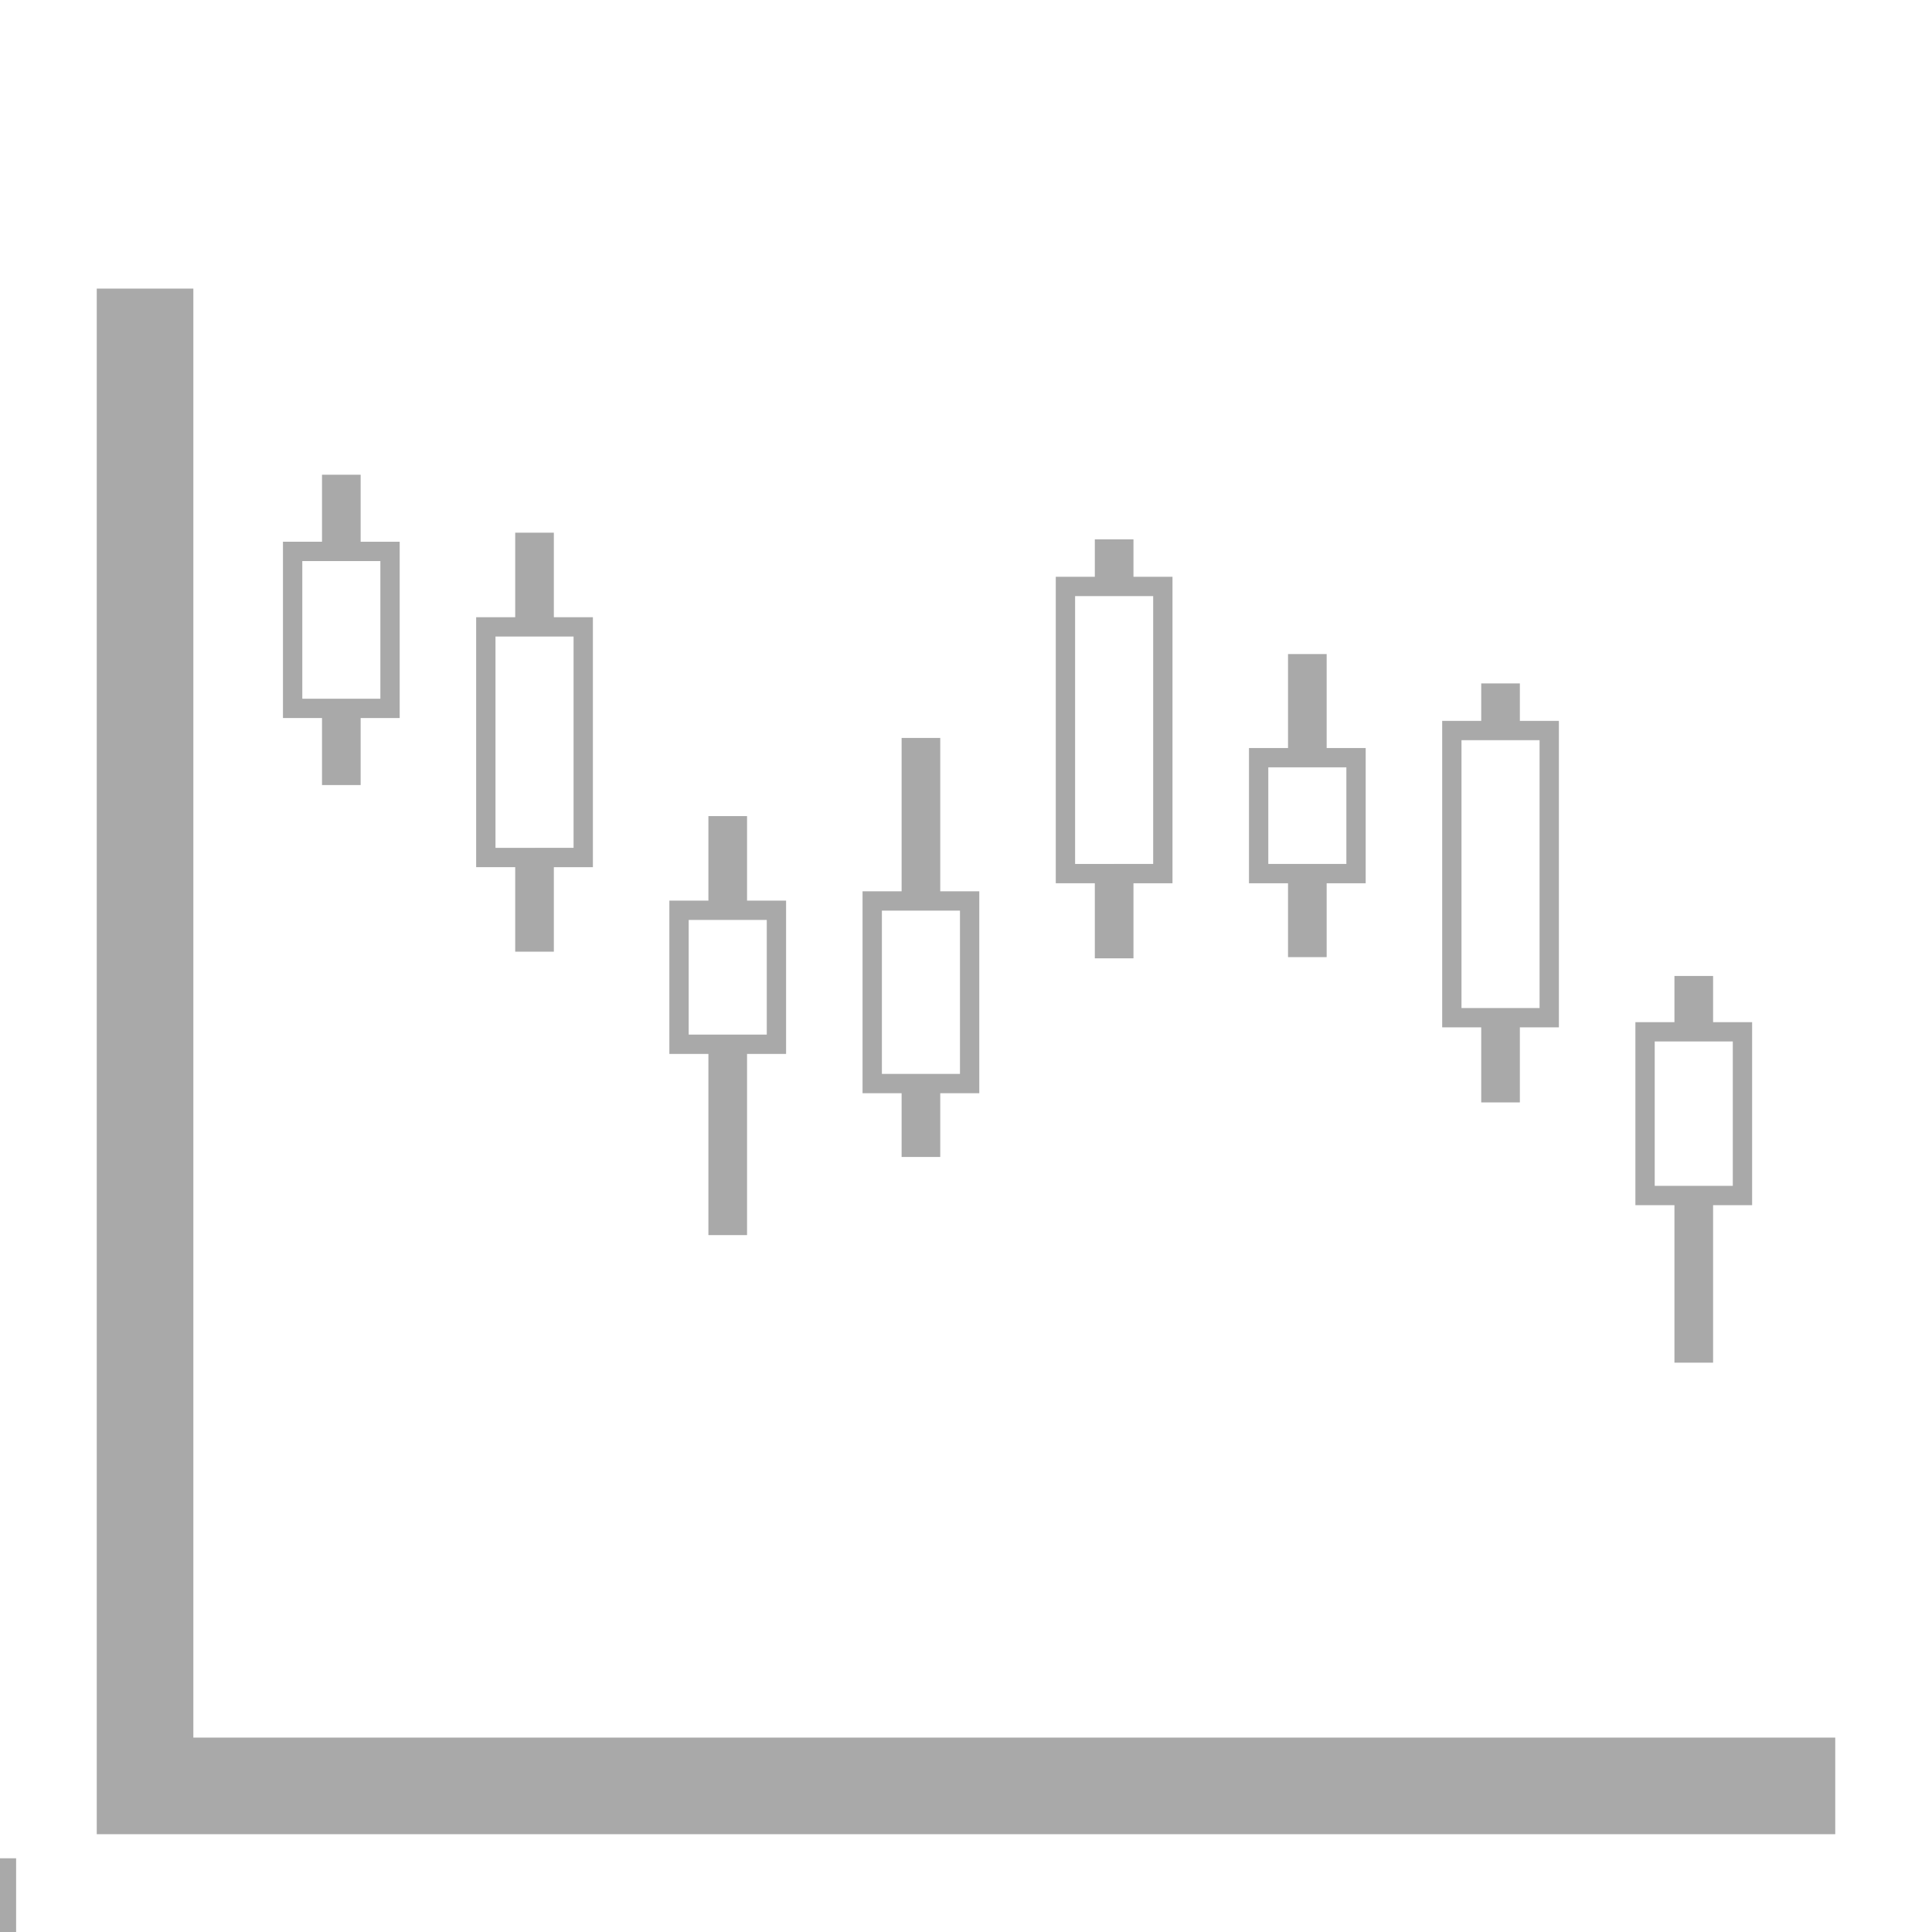
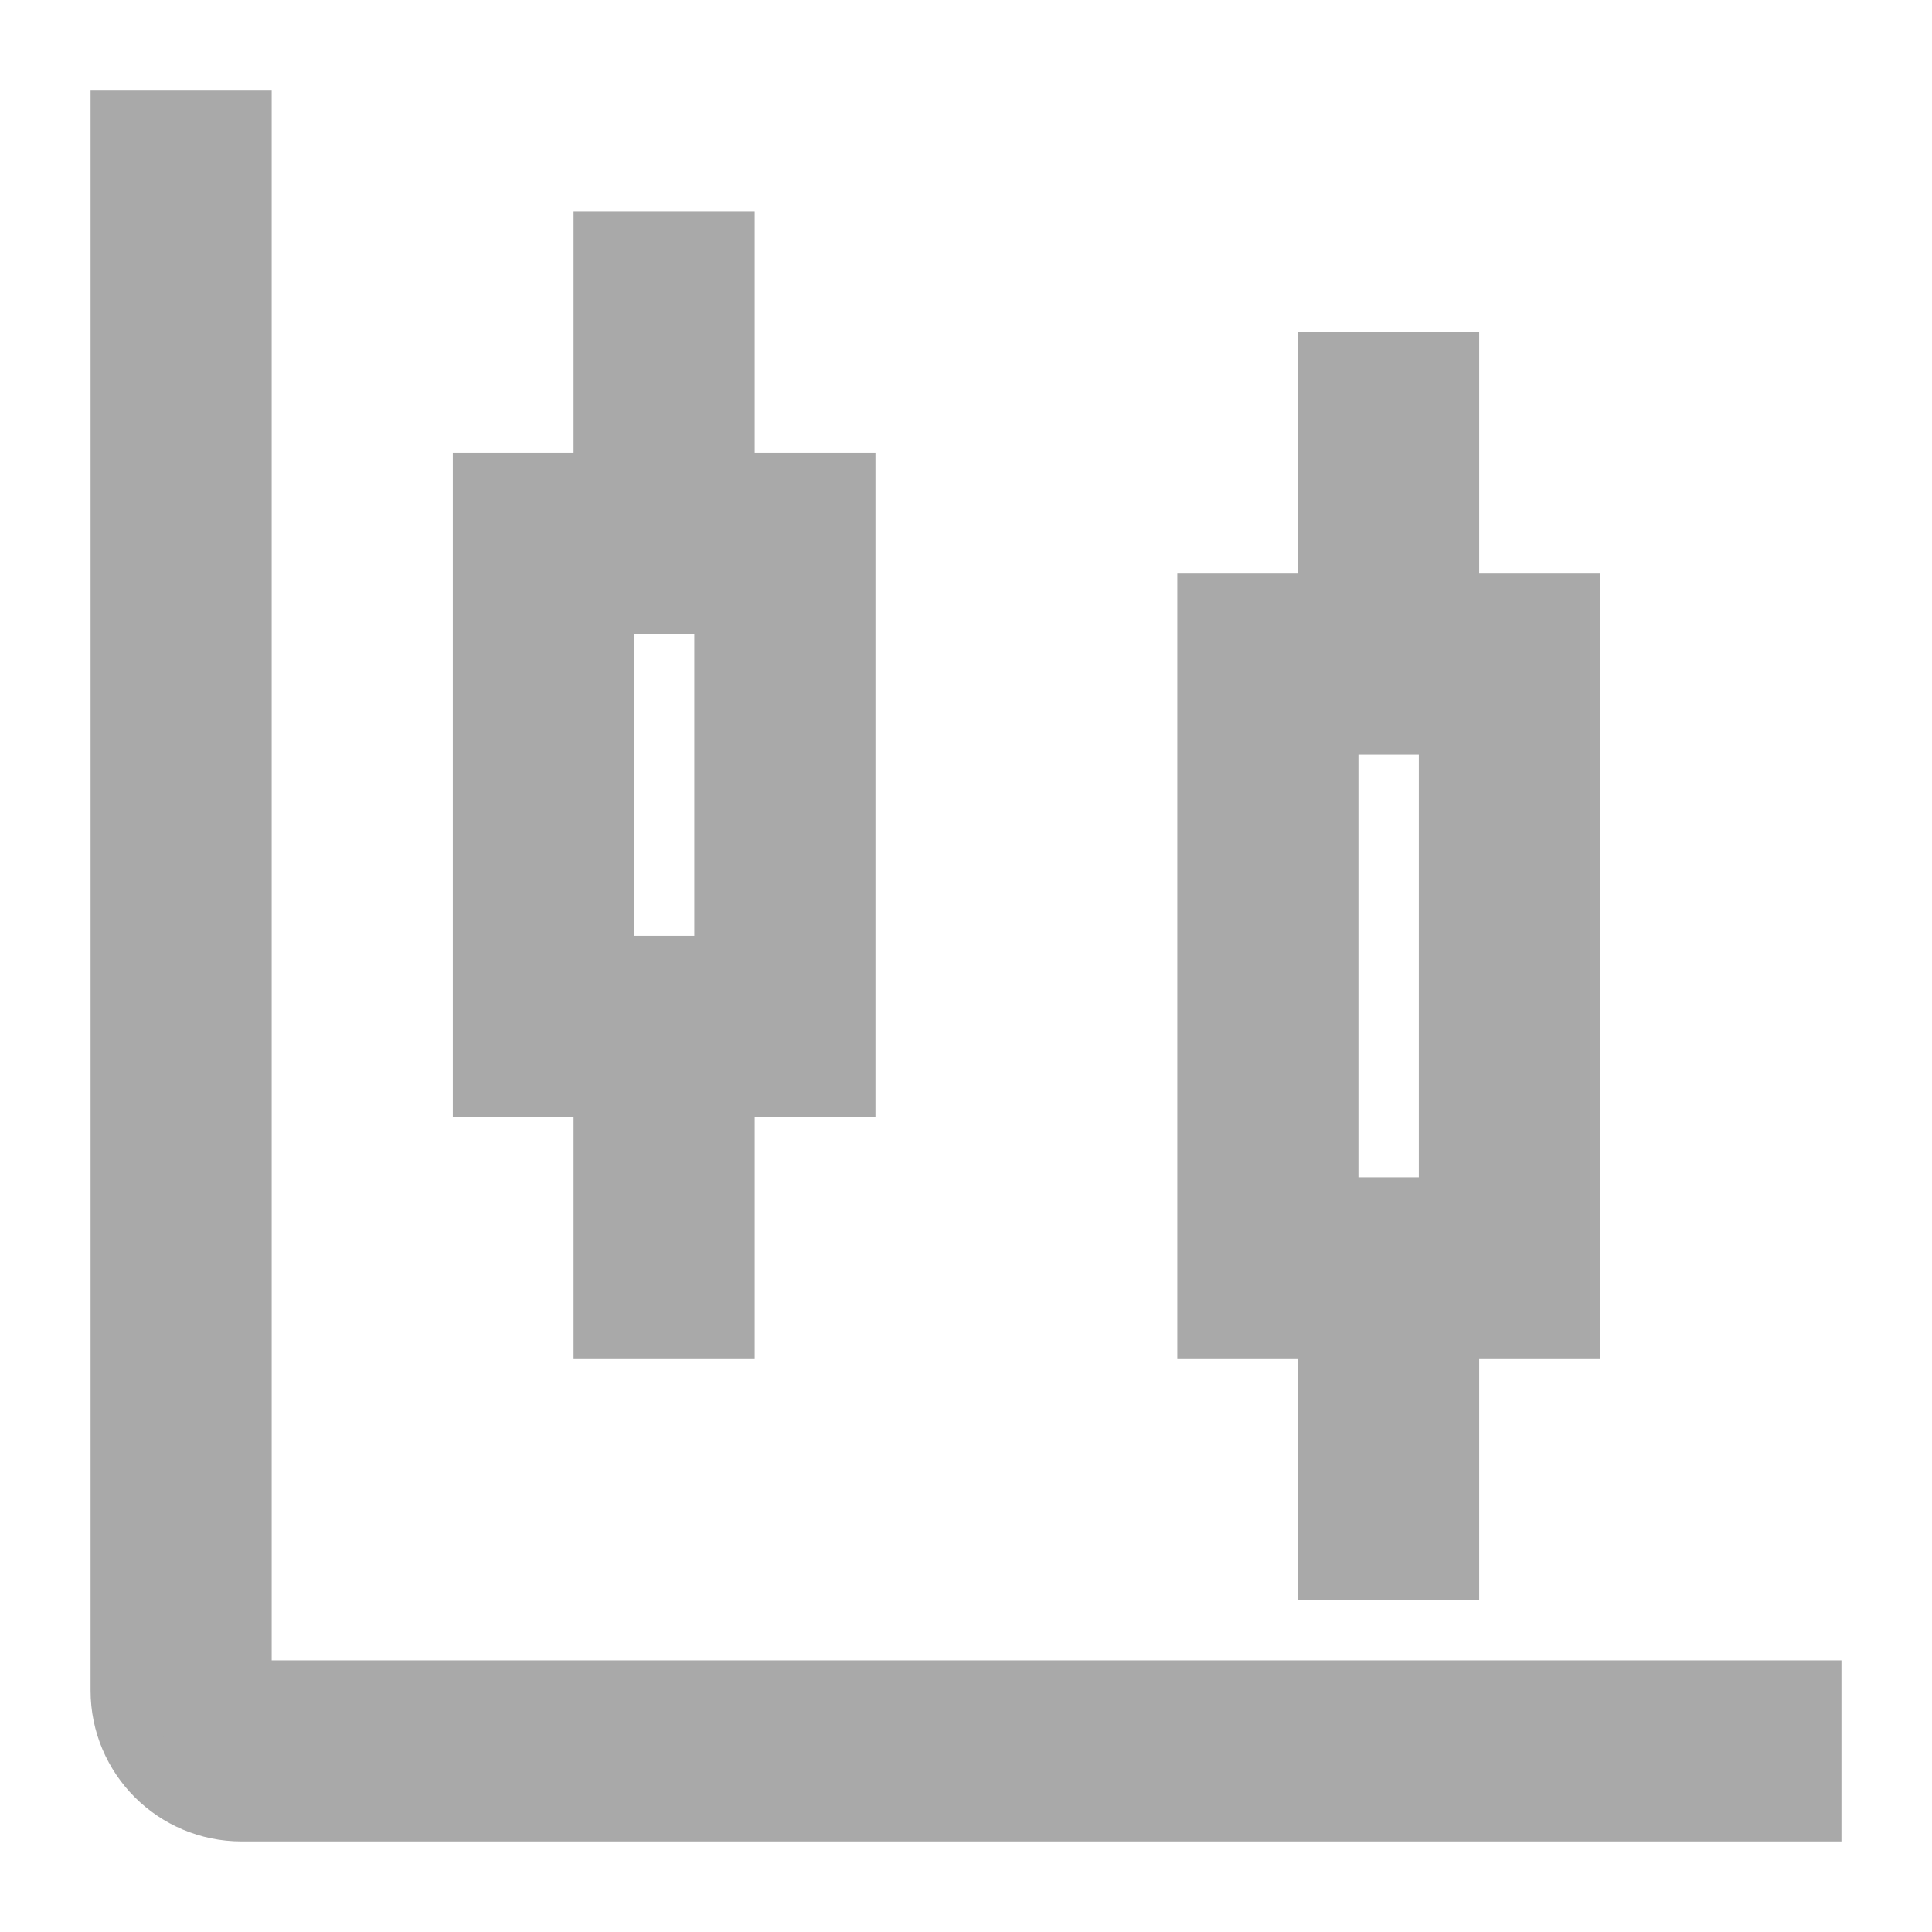
- <svg xmlns="http://www.w3.org/2000/svg" enable-background="new 4.124 -14.938 100 100" height="100px" version="1.1" viewBox="4.124 -14.938 100 100" width="100px" xml:space="preserve">
-   <defs />
-   <polygon style="fill:#a9a9a9" points="14.132,75 14.132,0 9.132,0 9.132,80 9.147,80 14.132,80 99.116,80 99.116,75 " />
-   <rect style="fill:#a9a9a9" height="64.966" width="4.958" y="81.246" />
-   <path style="fill:#a9a9a9" d="M22.791,25.696h-2v-3.469h-2.021v-9.125h2.021V9.634h2v3.469h2.021v9.125h-2.021V25.696z M21.791,21.228h2.021v-7.125  h-4.041v7.125H21.791z" />
-   <path style="fill:#a9a9a9" d="M32.791,34.321h-2v-4.375h-2.021V17.009h2.021v-4.375h2v4.375h2.021v12.938h-2.021V34.321z M31.791,28.946h2.021V18.009  h-4.041v10.938H31.791z" />
-   <path style="fill:#a9a9a9" d="M42.791,48.991h-2v-9.378h-2.021v-7.935h2.021v-4.375h2v4.375h2.021v7.935h-2.021V48.991z M41.791,38.613h2.021v-5.935  h-4.041v5.935H41.791z" />
-   <path style="fill:#a9a9a9" d="M52.791,44.946h-2v-3.299h-2.021V31.196h2.021v-7.938h2v7.938h2.021v10.451h-2.021V44.946z M51.791,40.647h2.021v-8.451  h-4.041v8.451H51.791z" />
-   <path style="fill:#a9a9a9" d="M62.792,34.665h-2v-3.886h-2.021V14.916h2.021v-1.938h2v1.938h2.02v15.864h-2.02V34.665z M61.792,29.779h2.02V15.916h-4.041  v13.864H61.792z" />
-   <path style="fill:#a9a9a9" d="M72.792,34.603h-2v-3.823h-2.021v-7h2.021v-4.864h2v4.864h2.02v7h-2.02V34.603z M71.792,29.779h2.02v-5h-4.041v5H71.792z" />
-   <path style="fill:#a9a9a9" d="M82.792,42.123h-2v-3.885h-2.021V22.374h2.021v-1.938h2v1.938h2.02v15.864h-2.02V42.123z M81.792,37.238h2.02V23.374h-4.041  v13.864H81.792z" />
-   <path style="fill:#a9a9a9" d="M92.793,55.594h-2v-8.152h-2.021v-9.473h2.021v-2.391h2v2.391h2.02v9.473h-2.02V55.594z M91.793,46.441h2.02v-7.473h-4.041  v7.473H91.793z" />
+ <svg xmlns="http://www.w3.org/2000/svg" height="32" id="icon" viewBox="0 0 32 32" width="32">
+   <defs>
+     <style>
+       .cls-1 {
+         fill: none;
+       }
+     </style>
+   </defs>
+   <path style="stroke:#a9a9a9;fill:#a9a9a9;" d="M26,10H24V6H22v4H20V22h2v4h2V22h2ZM24,20H22V12h2Z" />
+   <path style="stroke:#a9a9a9;fill:#a9a9a9;" d="M14,8H12V4H10V8H8V18h2v4h2V18h2Zm-2,8H10V10h2Z" />
+   <path style="stroke:#a9a9a9;fill:#a9a9a9;" d="M30,30H4a2,2,0,0,1-2-2V2H4V28H30Z" />
+   <rect class="cls-1" data-name="&lt;Transparent Rectangle&gt;" height="32" id="_Transparent_Rectangle_" width="32" />
</svg>
